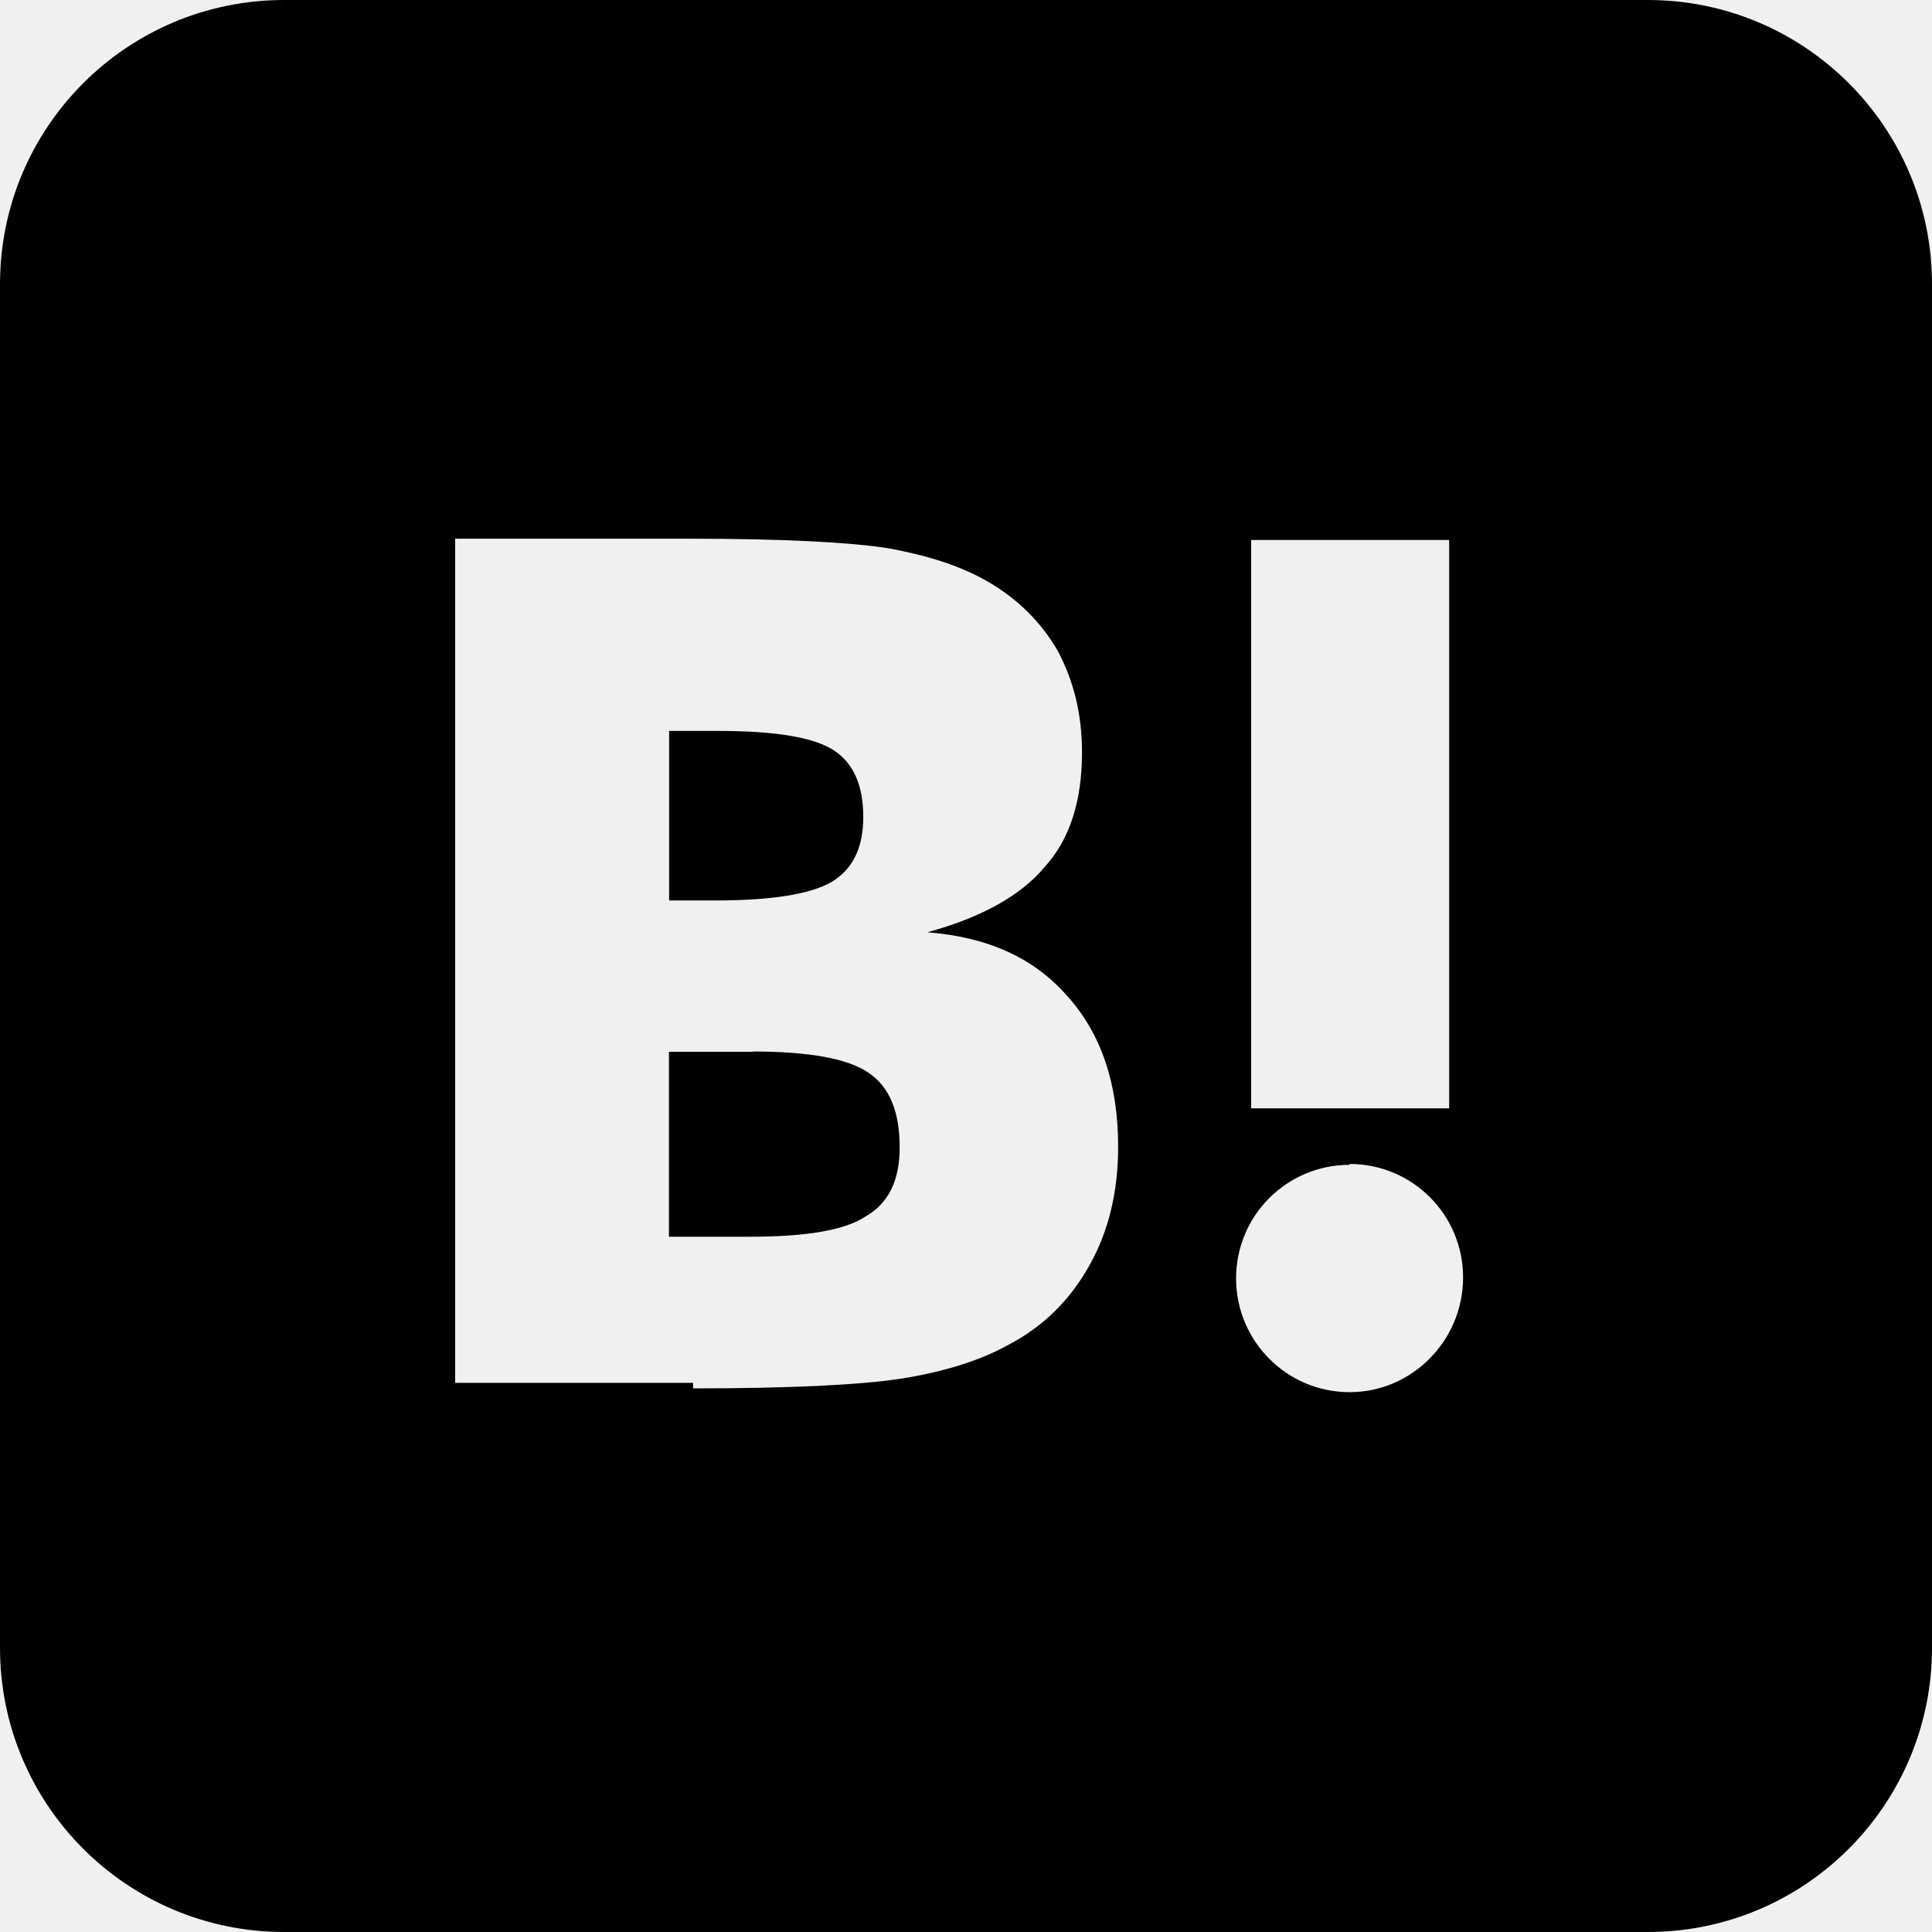
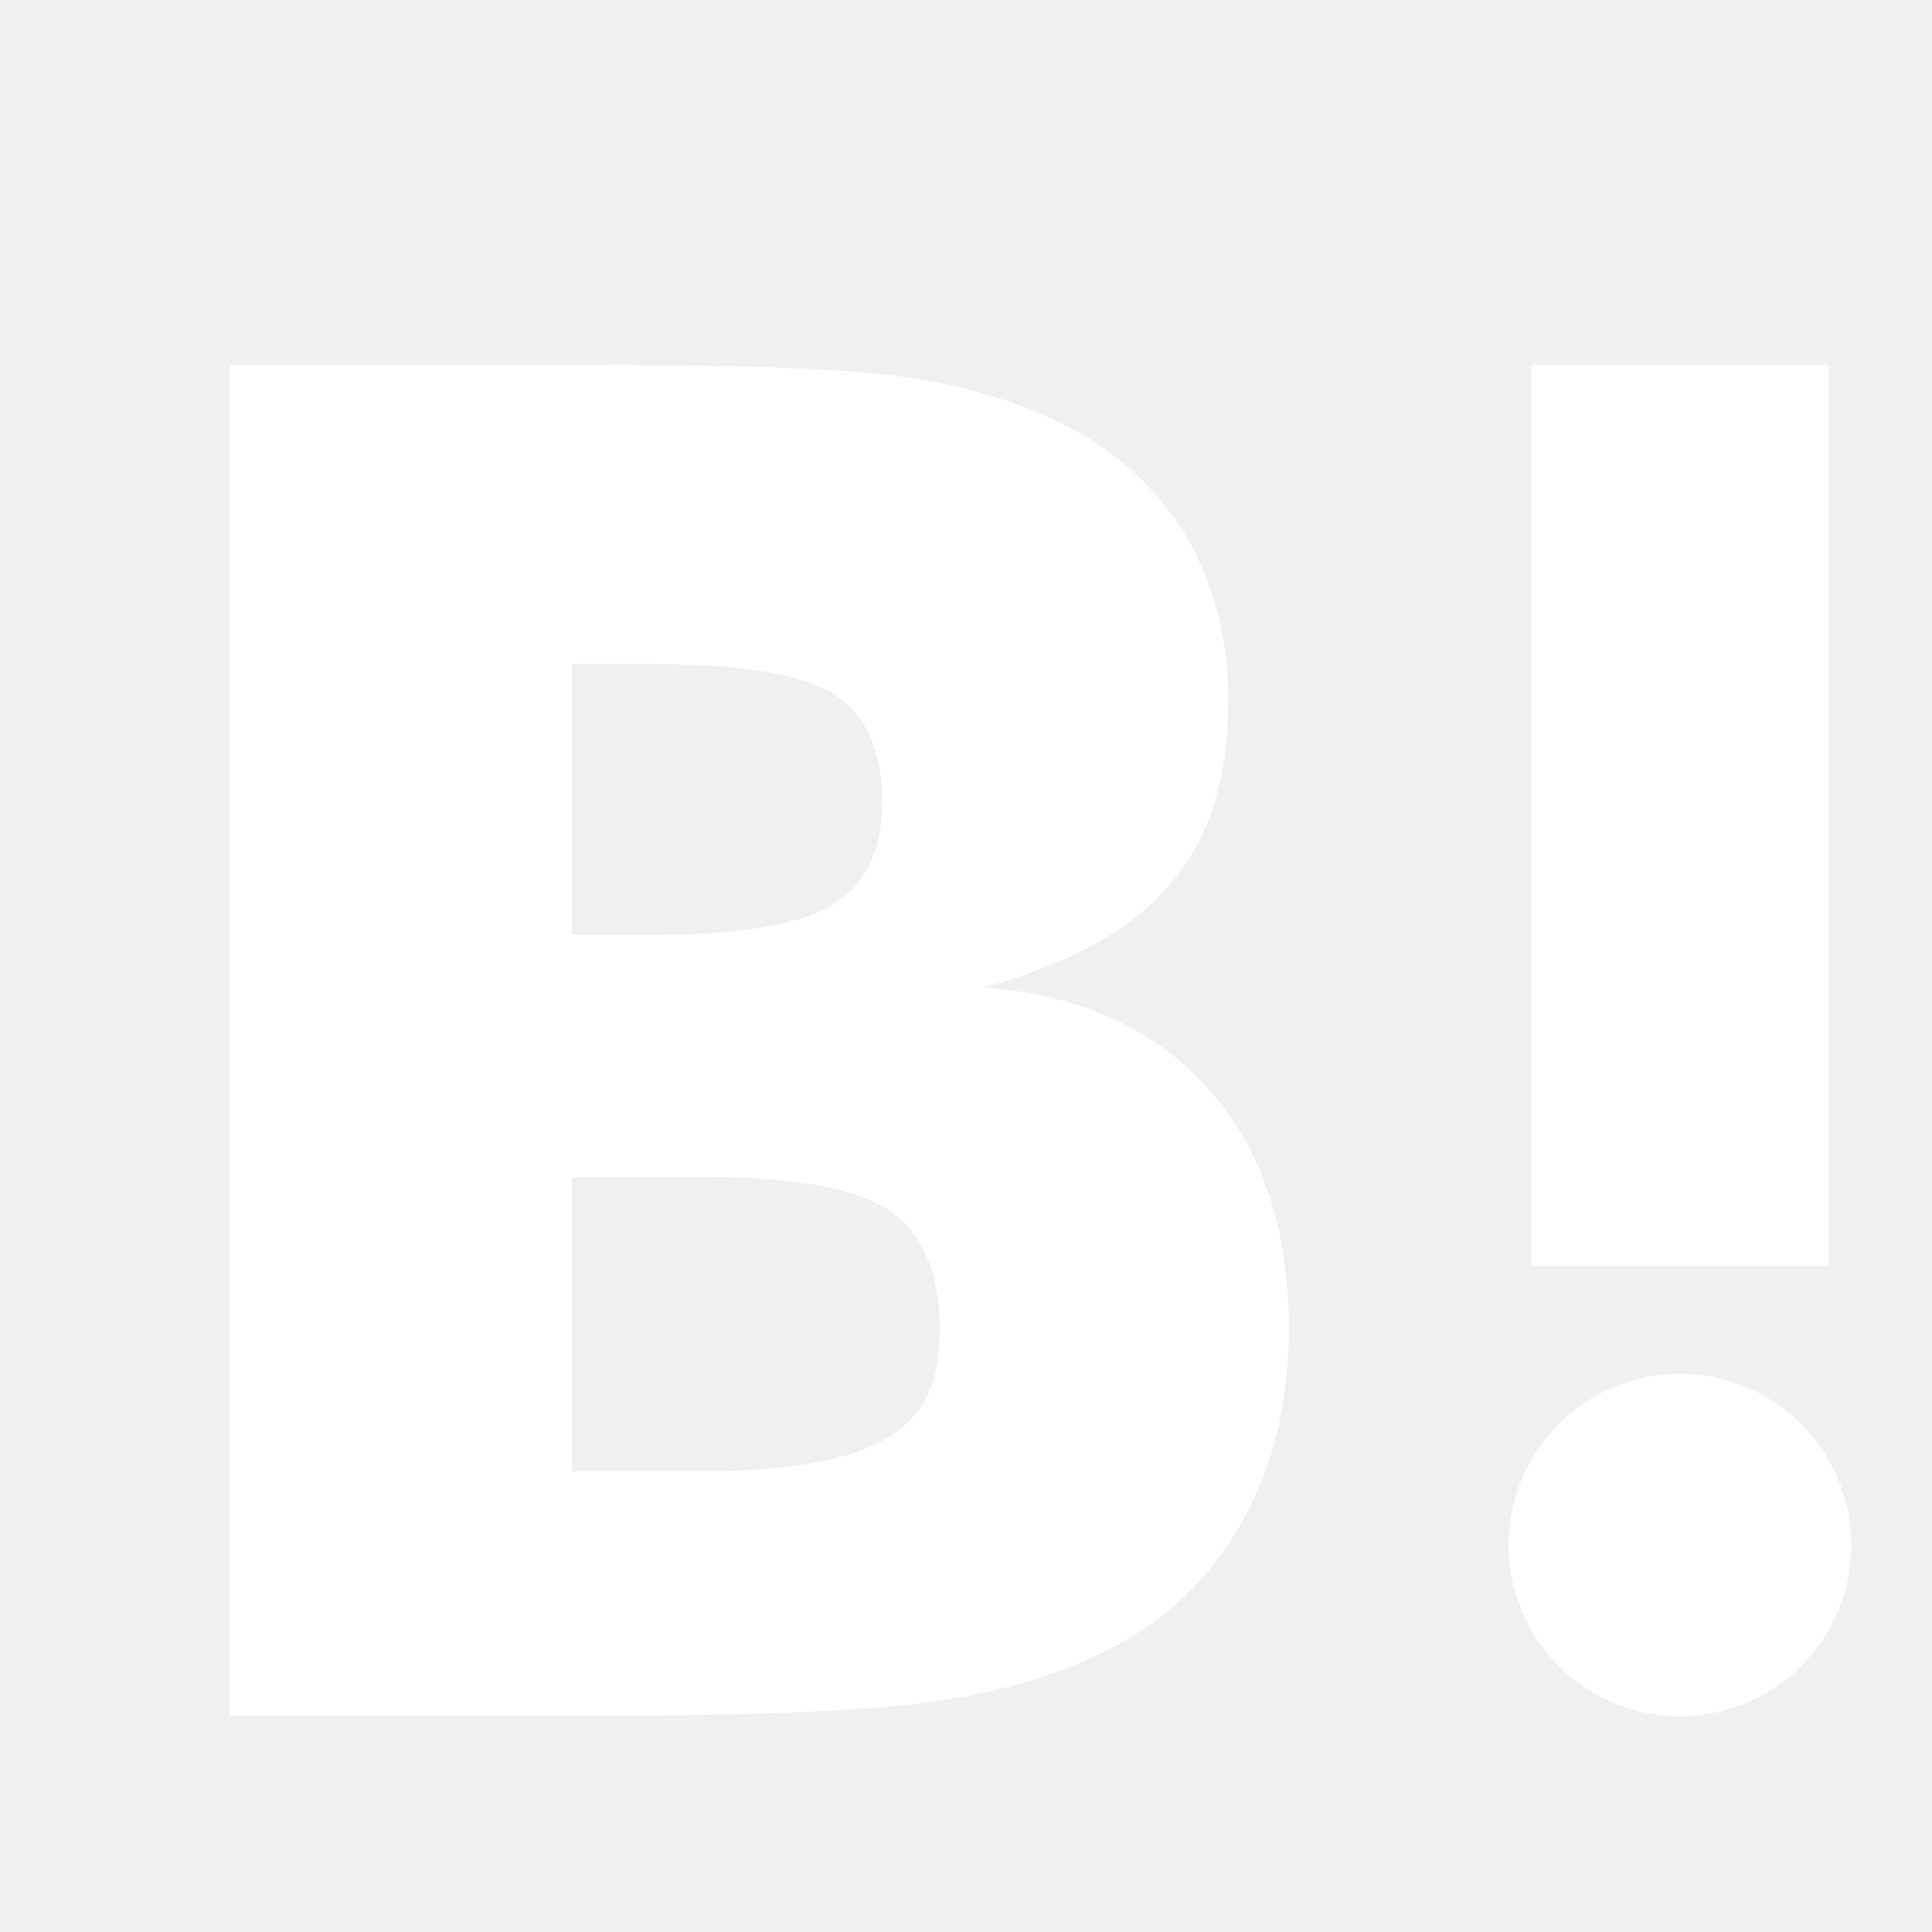
- <svg xmlns="http://www.w3.org/2000/svg" data-name="hatebu" viewBox="0 0 24 24" width="{{ .width }}" height="{{ .height }}" fill="currentColor">
-   <path d="M20.47 0C22.42 0 24 1.58 24 3.53v16.94c0 1.95-1.58 3.53-3.53 3.53H3.53C1.58 24 0 22.42 0 20.47V3.53C0 1.58 1.58 0 3.53 0h16.94zm-3.705 14.47c-.78 0-1.41.63-1.41 1.41s.63 1.414 1.41 1.414 1.41-.645 1.41-1.425-.63-1.41-1.41-1.41zM8.61 17.247c1.2 0 2.056-.042 2.58-.12.526-.084.976-.222 1.32-.412.45-.232.78-.564 1.02-.99s.36-.915.36-1.48c0-.78-.21-1.403-.63-1.87-.42-.48-.99-.734-1.74-.794.66-.18 1.156-.45 1.456-.81.315-.344.465-.824.465-1.424 0-.48-.103-.885-.3-1.26-.21-.36-.493-.645-.883-.87-.345-.195-.735-.315-1.215-.405-.464-.074-1.29-.12-2.474-.12H5.654v10.486H8.61zm.736-4.185c.705 0 1.185.088 1.44.262.27.18.39.495.39.93 0 .405-.135.69-.42.855-.27.18-.765.254-1.44.254H8.31v-2.297h1.05zm8.656.706v-7.06h-2.46v7.06H18zM8.925 9.08c.71 0 1.185.08 1.432.24.245.16.367.435.367.83 0 .38-.13.646-.39.804-.265.154-.747.232-1.452.232h-.57V9.08h.615z" />
+ <svg xmlns="http://www.w3.org/2000/svg" data-name="hatebu" width="{{ .width }}" height="{{ .height }}" viewBox="3 3 13 13" fill="currentColor">
+   <path d="M11.128 10.324C10.765 9.919 10.261 9.692 9.616 9.644C10.192 9.488 10.608 9.26 10.872 8.952C11.136 8.644 11.264 8.24 11.264 7.724C11.271 7.346 11.18 6.973 11 6.64C10.818 6.325 10.552 6.068 10.232 5.896C9.94 5.736 9.592 5.62 9.184 5.552C8.776 5.484 8.06 5.456 7.036 5.456H4.544V14.544H7.112C8.144 14.544 8.888 14.509 9.344 14.44C9.8 14.368 10.18 14.248 10.488 14.084C10.859 13.892 11.164 13.594 11.364 13.228C11.568 12.86 11.672 12.432 11.672 11.944C11.672 11.268 11.492 10.728 11.128 10.324ZM6.848 7.468H7.38C7.996 7.468 8.409 7.537 8.62 7.676C8.832 7.816 8.936 8.056 8.936 8.396C8.936 8.736 8.82 8.956 8.596 9.092C8.372 9.228 7.952 9.292 7.34 9.292H6.848V7.468V7.468ZM8.96 12.68C8.716 12.828 8.3 12.9 7.716 12.9H6.848V10.92H7.752C8.352 10.92 8.768 10.996 8.988 11.148C9.208 11.3 9.324 11.564 9.324 11.948C9.324 12.332 9.204 12.536 8.956 12.684L8.96 12.68Z" fill="white" />
+   <path d="M14.304 12.244C14.076 12.244 13.853 12.312 13.664 12.438C13.475 12.565 13.327 12.745 13.24 12.955C13.152 13.166 13.13 13.397 13.174 13.621C13.219 13.844 13.328 14.05 13.489 14.211C13.65 14.372 13.856 14.481 14.079 14.526C14.303 14.57 14.534 14.547 14.745 14.46C14.955 14.373 15.135 14.226 15.262 14.036C15.388 13.847 15.456 13.624 15.456 13.396C15.456 13.091 15.335 12.797 15.119 12.581C14.902 12.365 14.61 12.244 14.304 12.244Z" fill="white" />
+   <path d="M15.304 5.456H13.304V11.517H15.304V5.456Z" fill="white" />
</svg>
